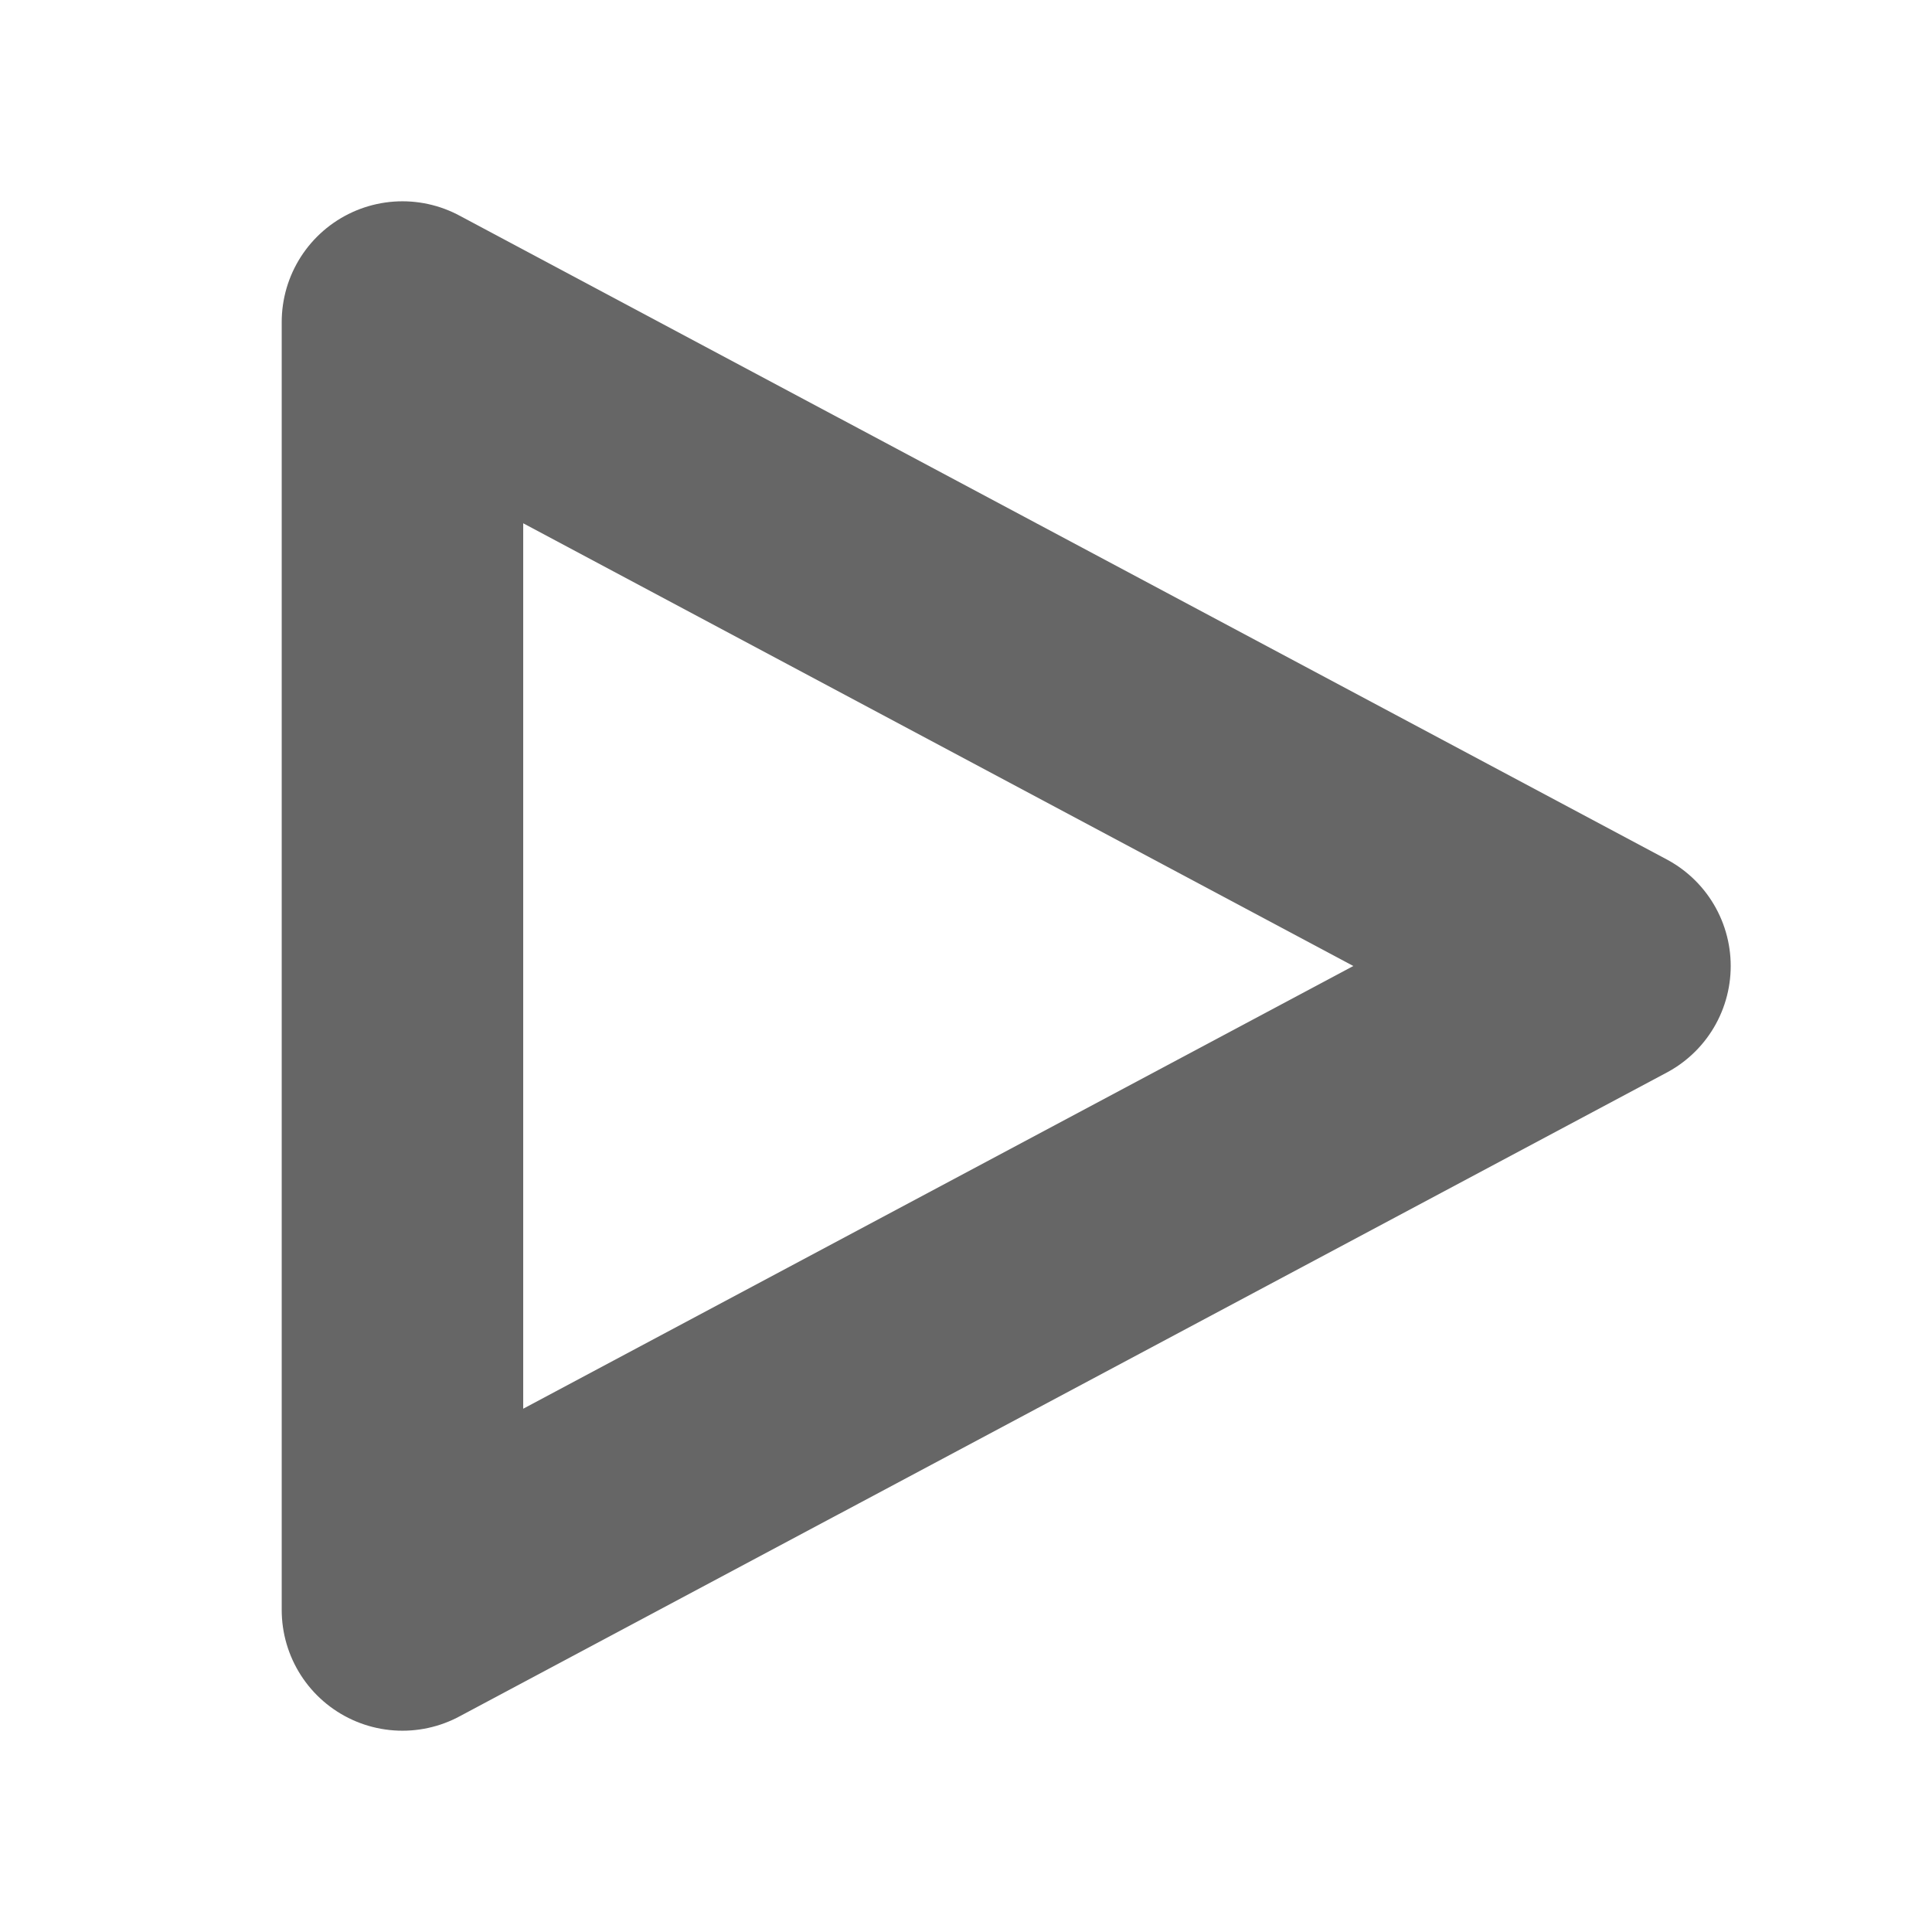
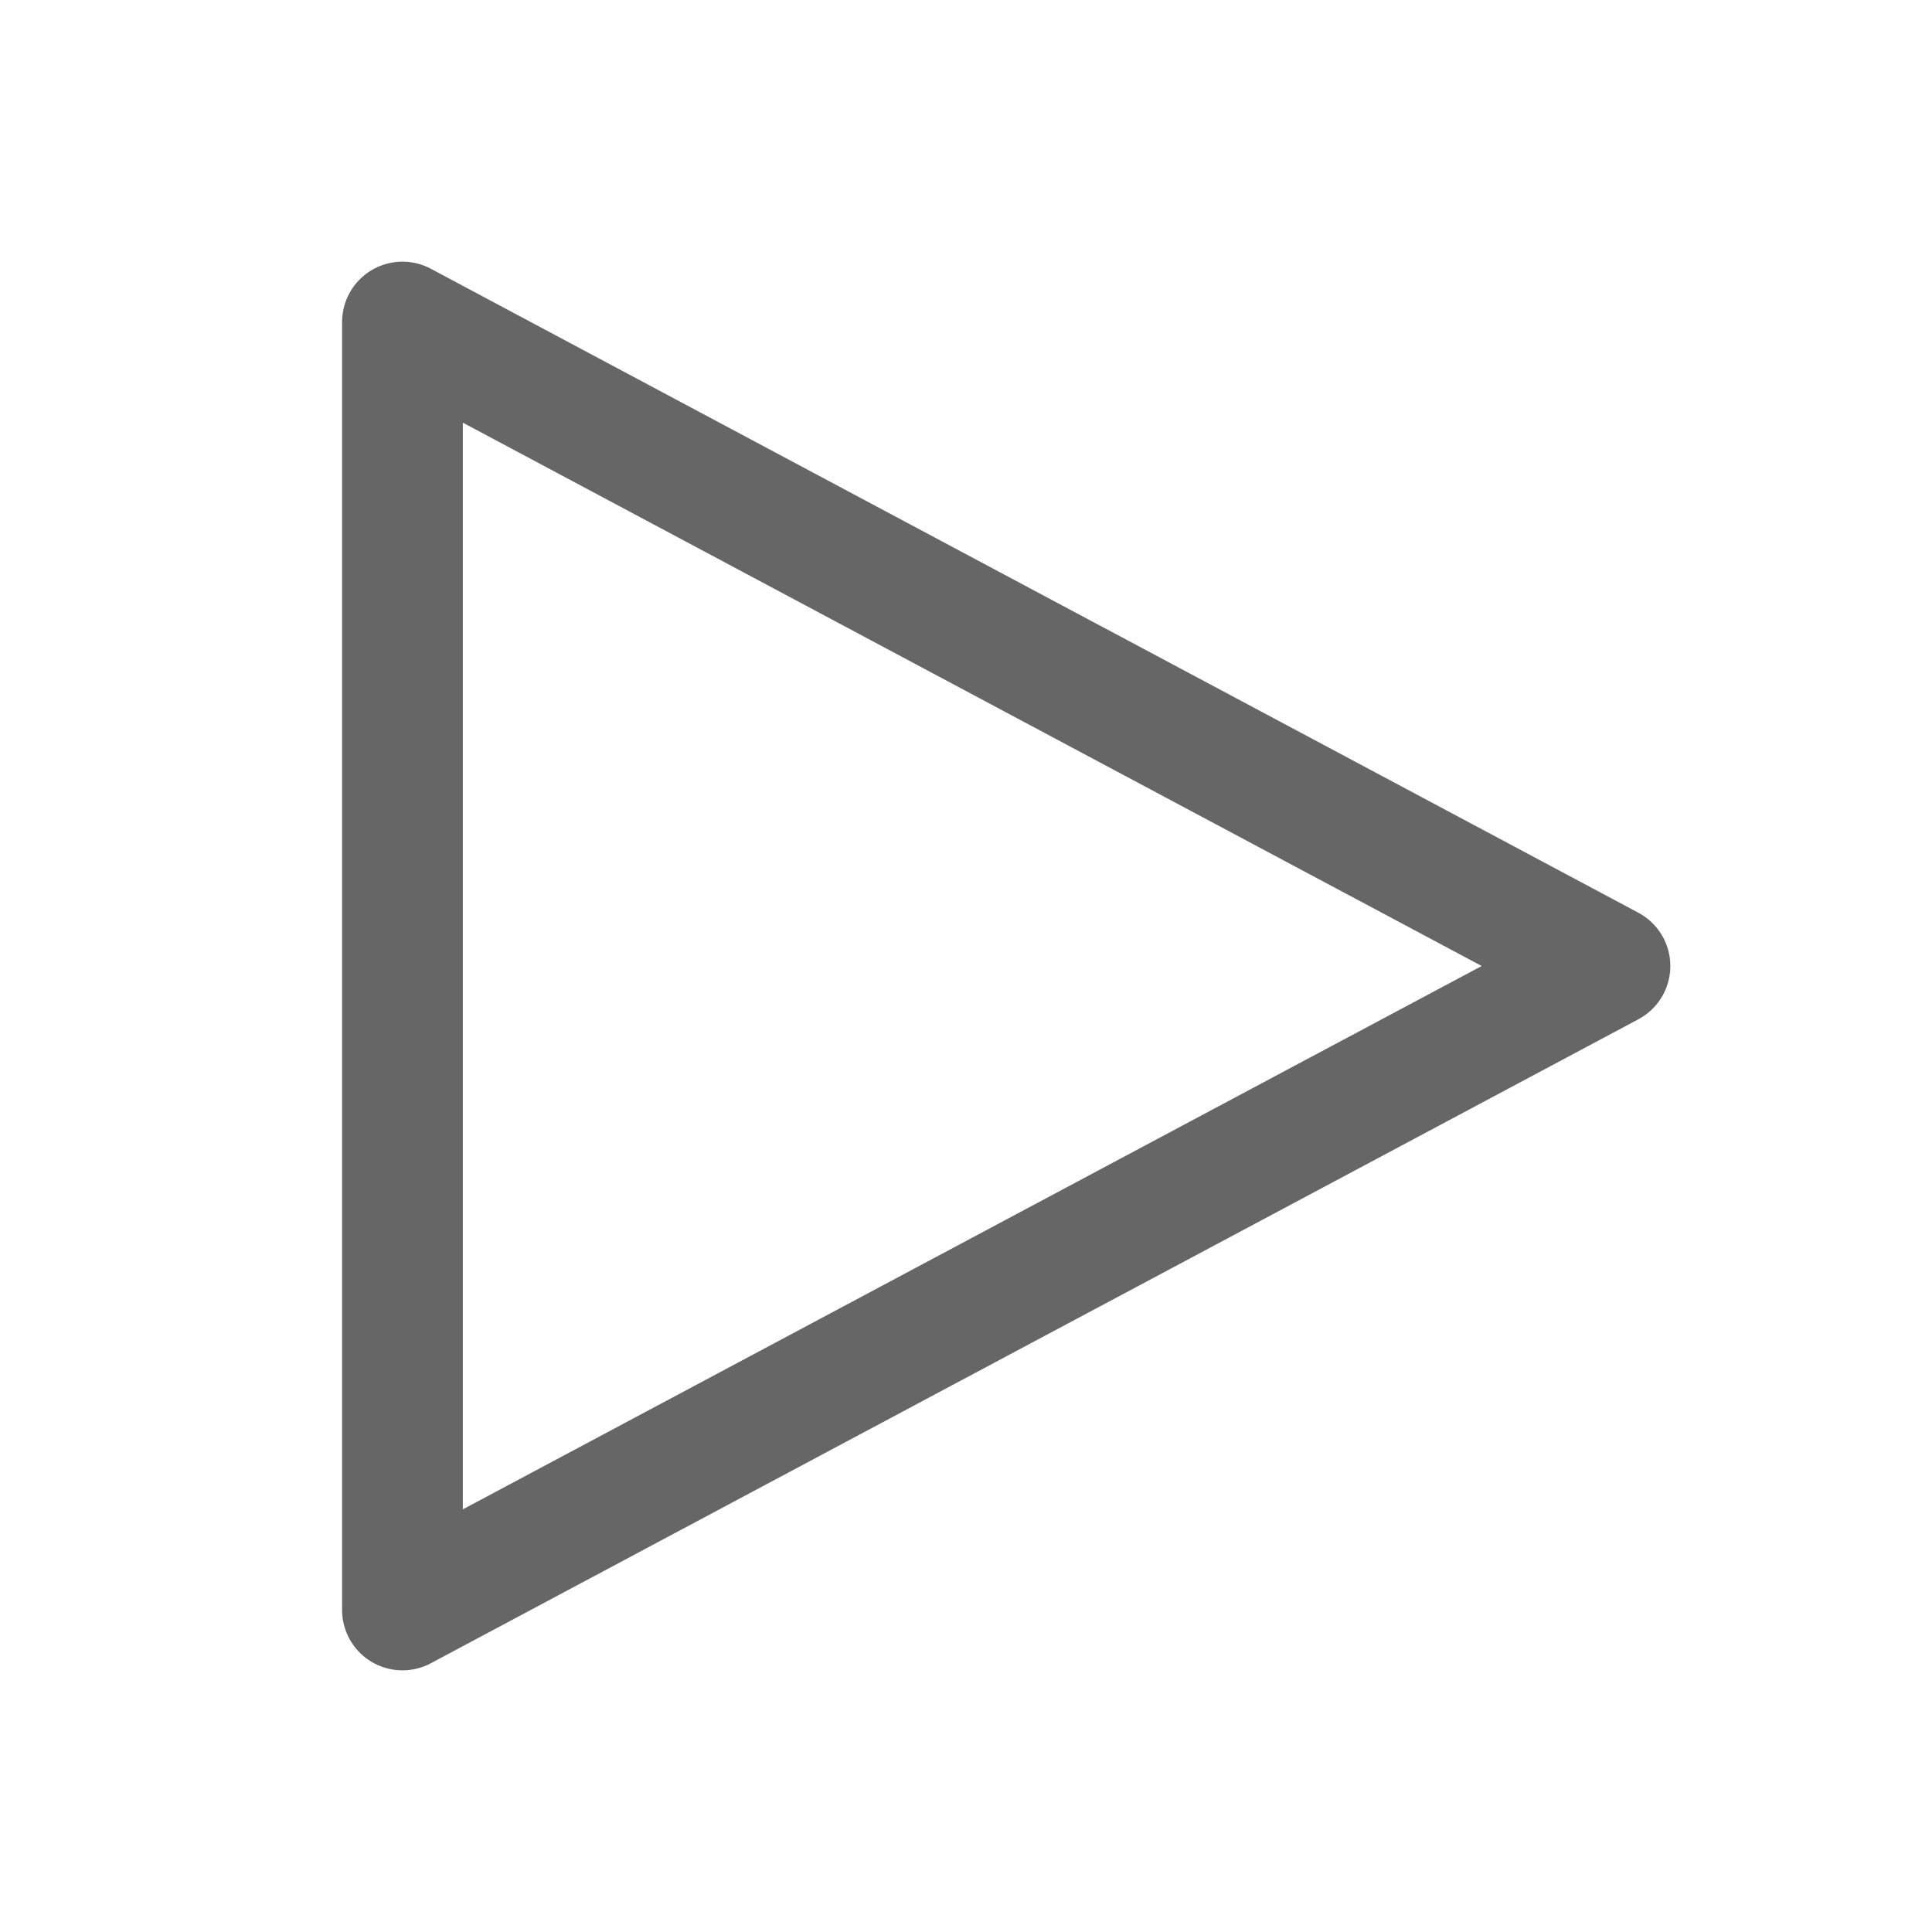
<svg xmlns="http://www.w3.org/2000/svg" width="16" height="16" viewBox="0 0 16 16" fill="none">
-   <path d="M13.333 8L3.333 2.667V13.333L13.333 8Z" stroke="#666666" stroke-width="2" stroke-linecap="round" stroke-linejoin="round" />
+   <path d="M13.333 8L3.333 2.667V13.333L13.333 8Z" stroke="#666666" stroke-linecap="round" stroke-linejoin="round" />
</svg>
